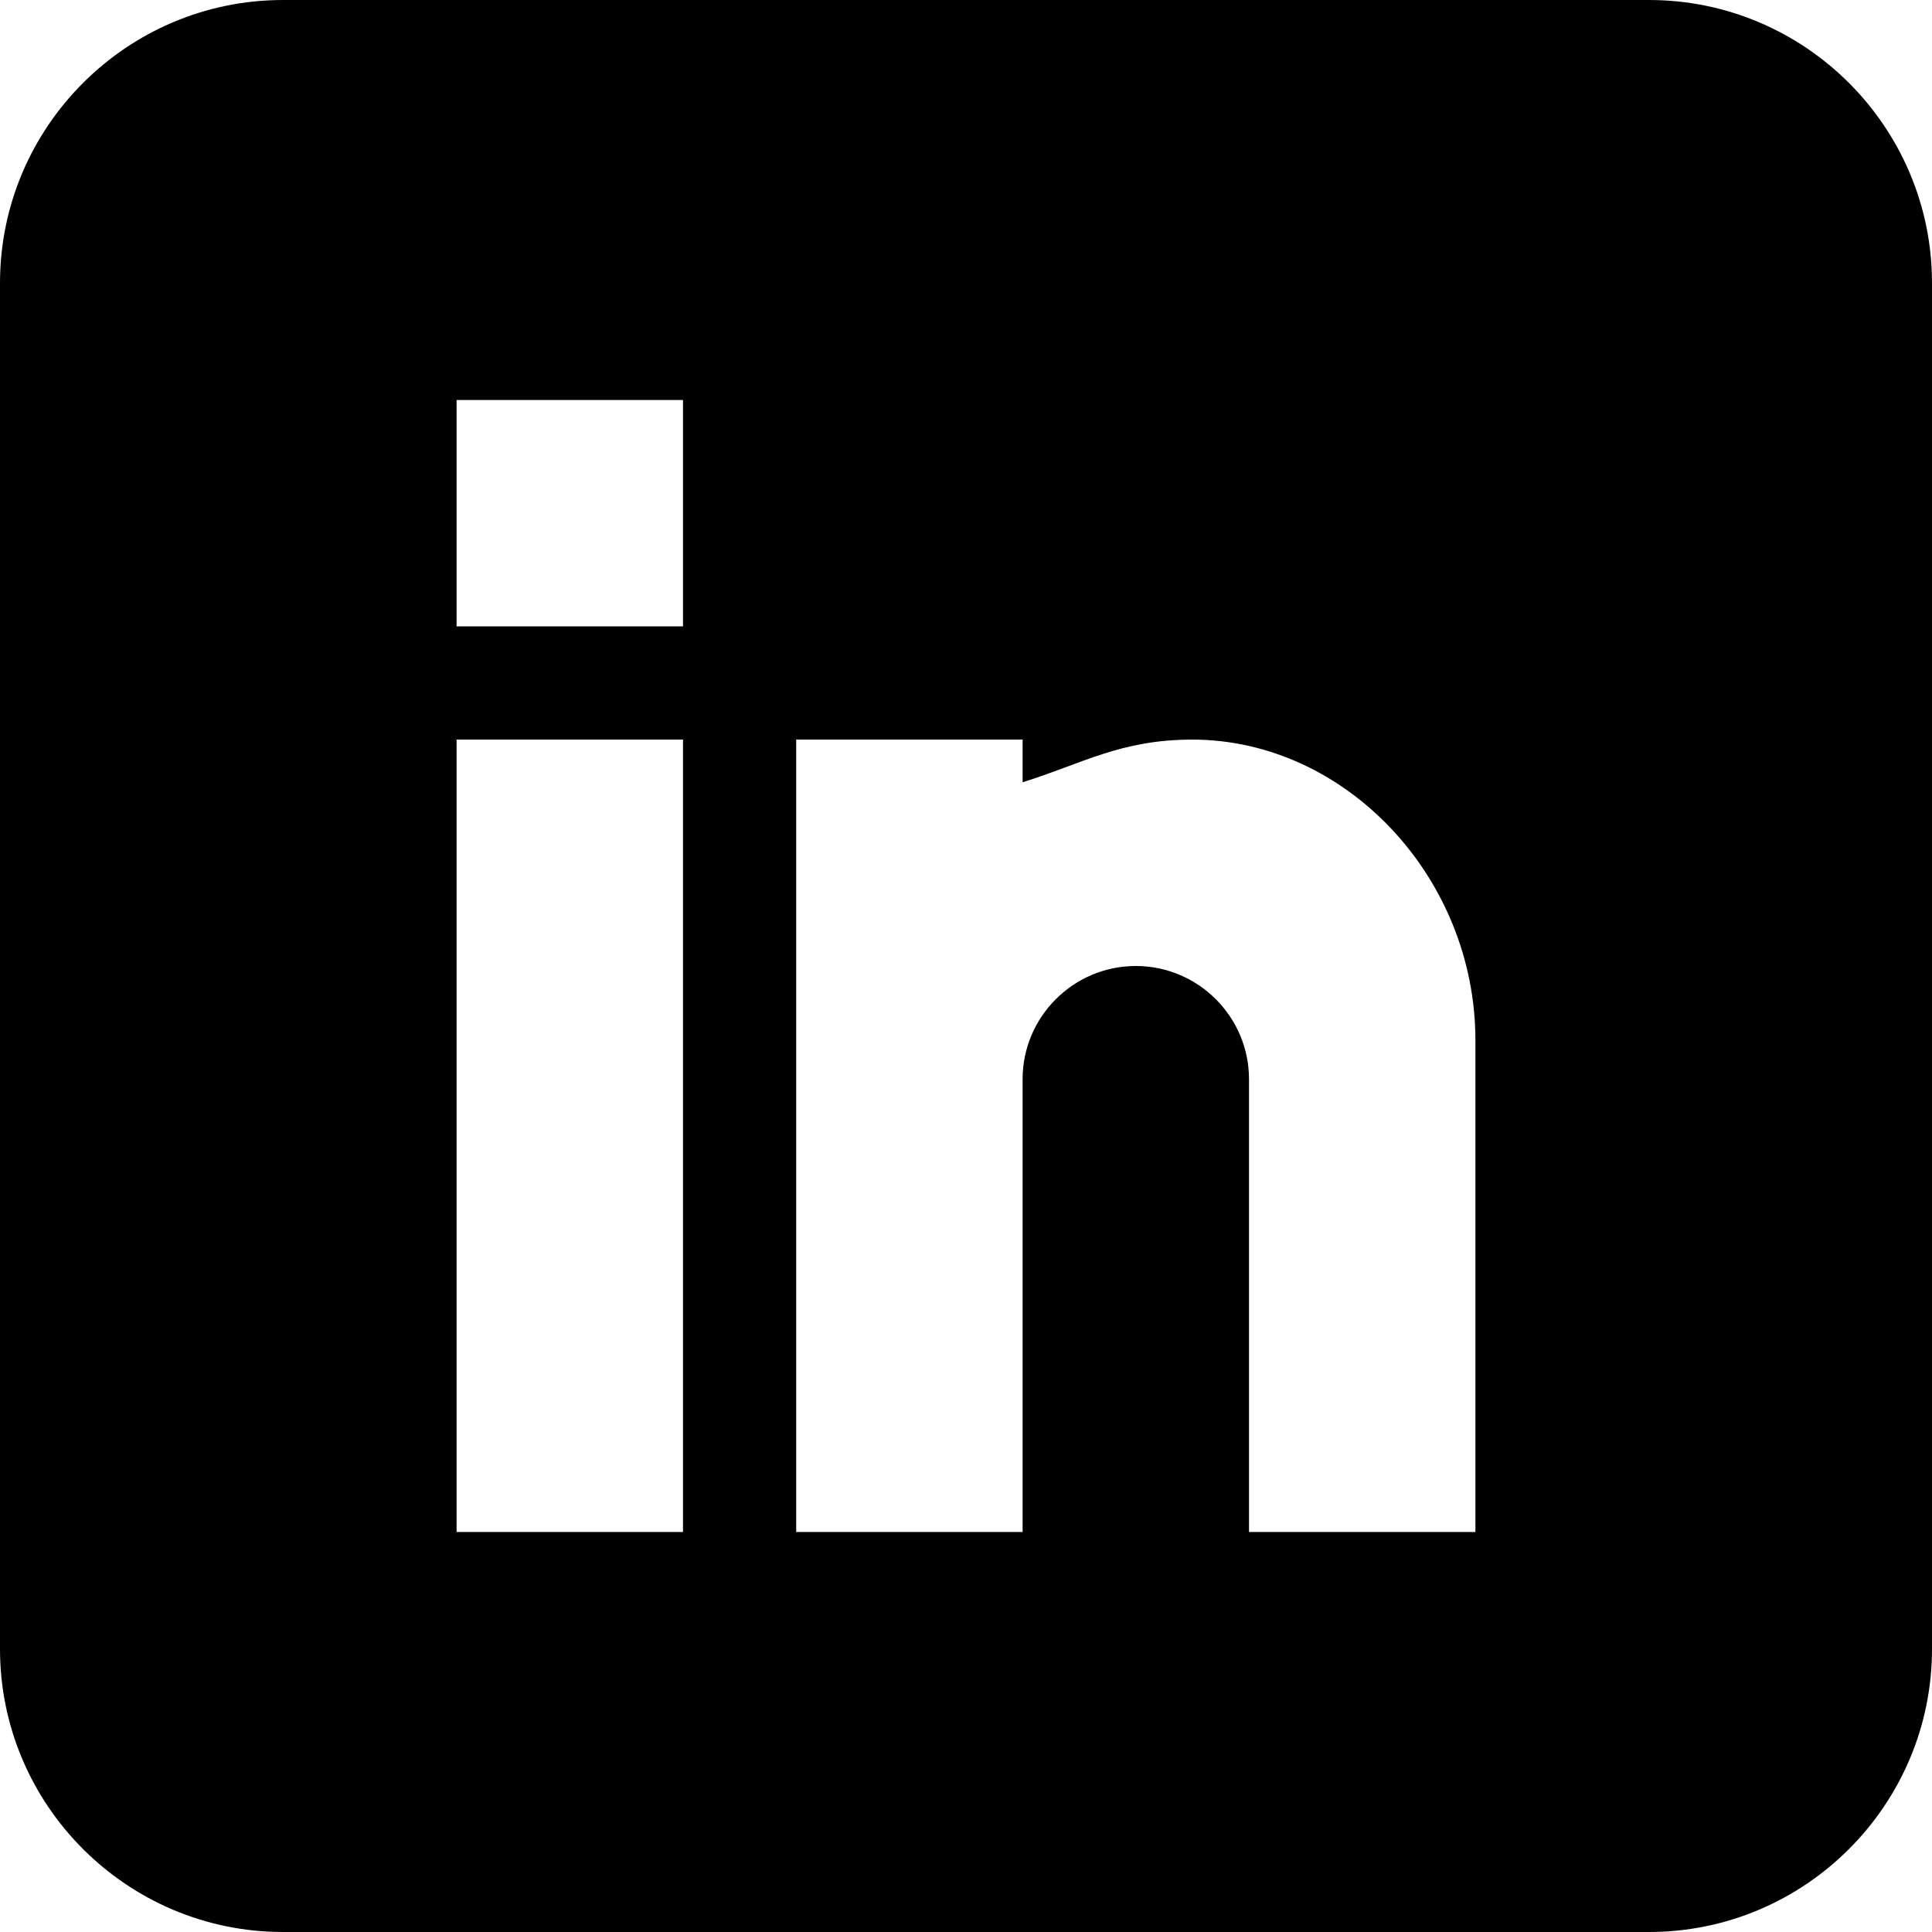
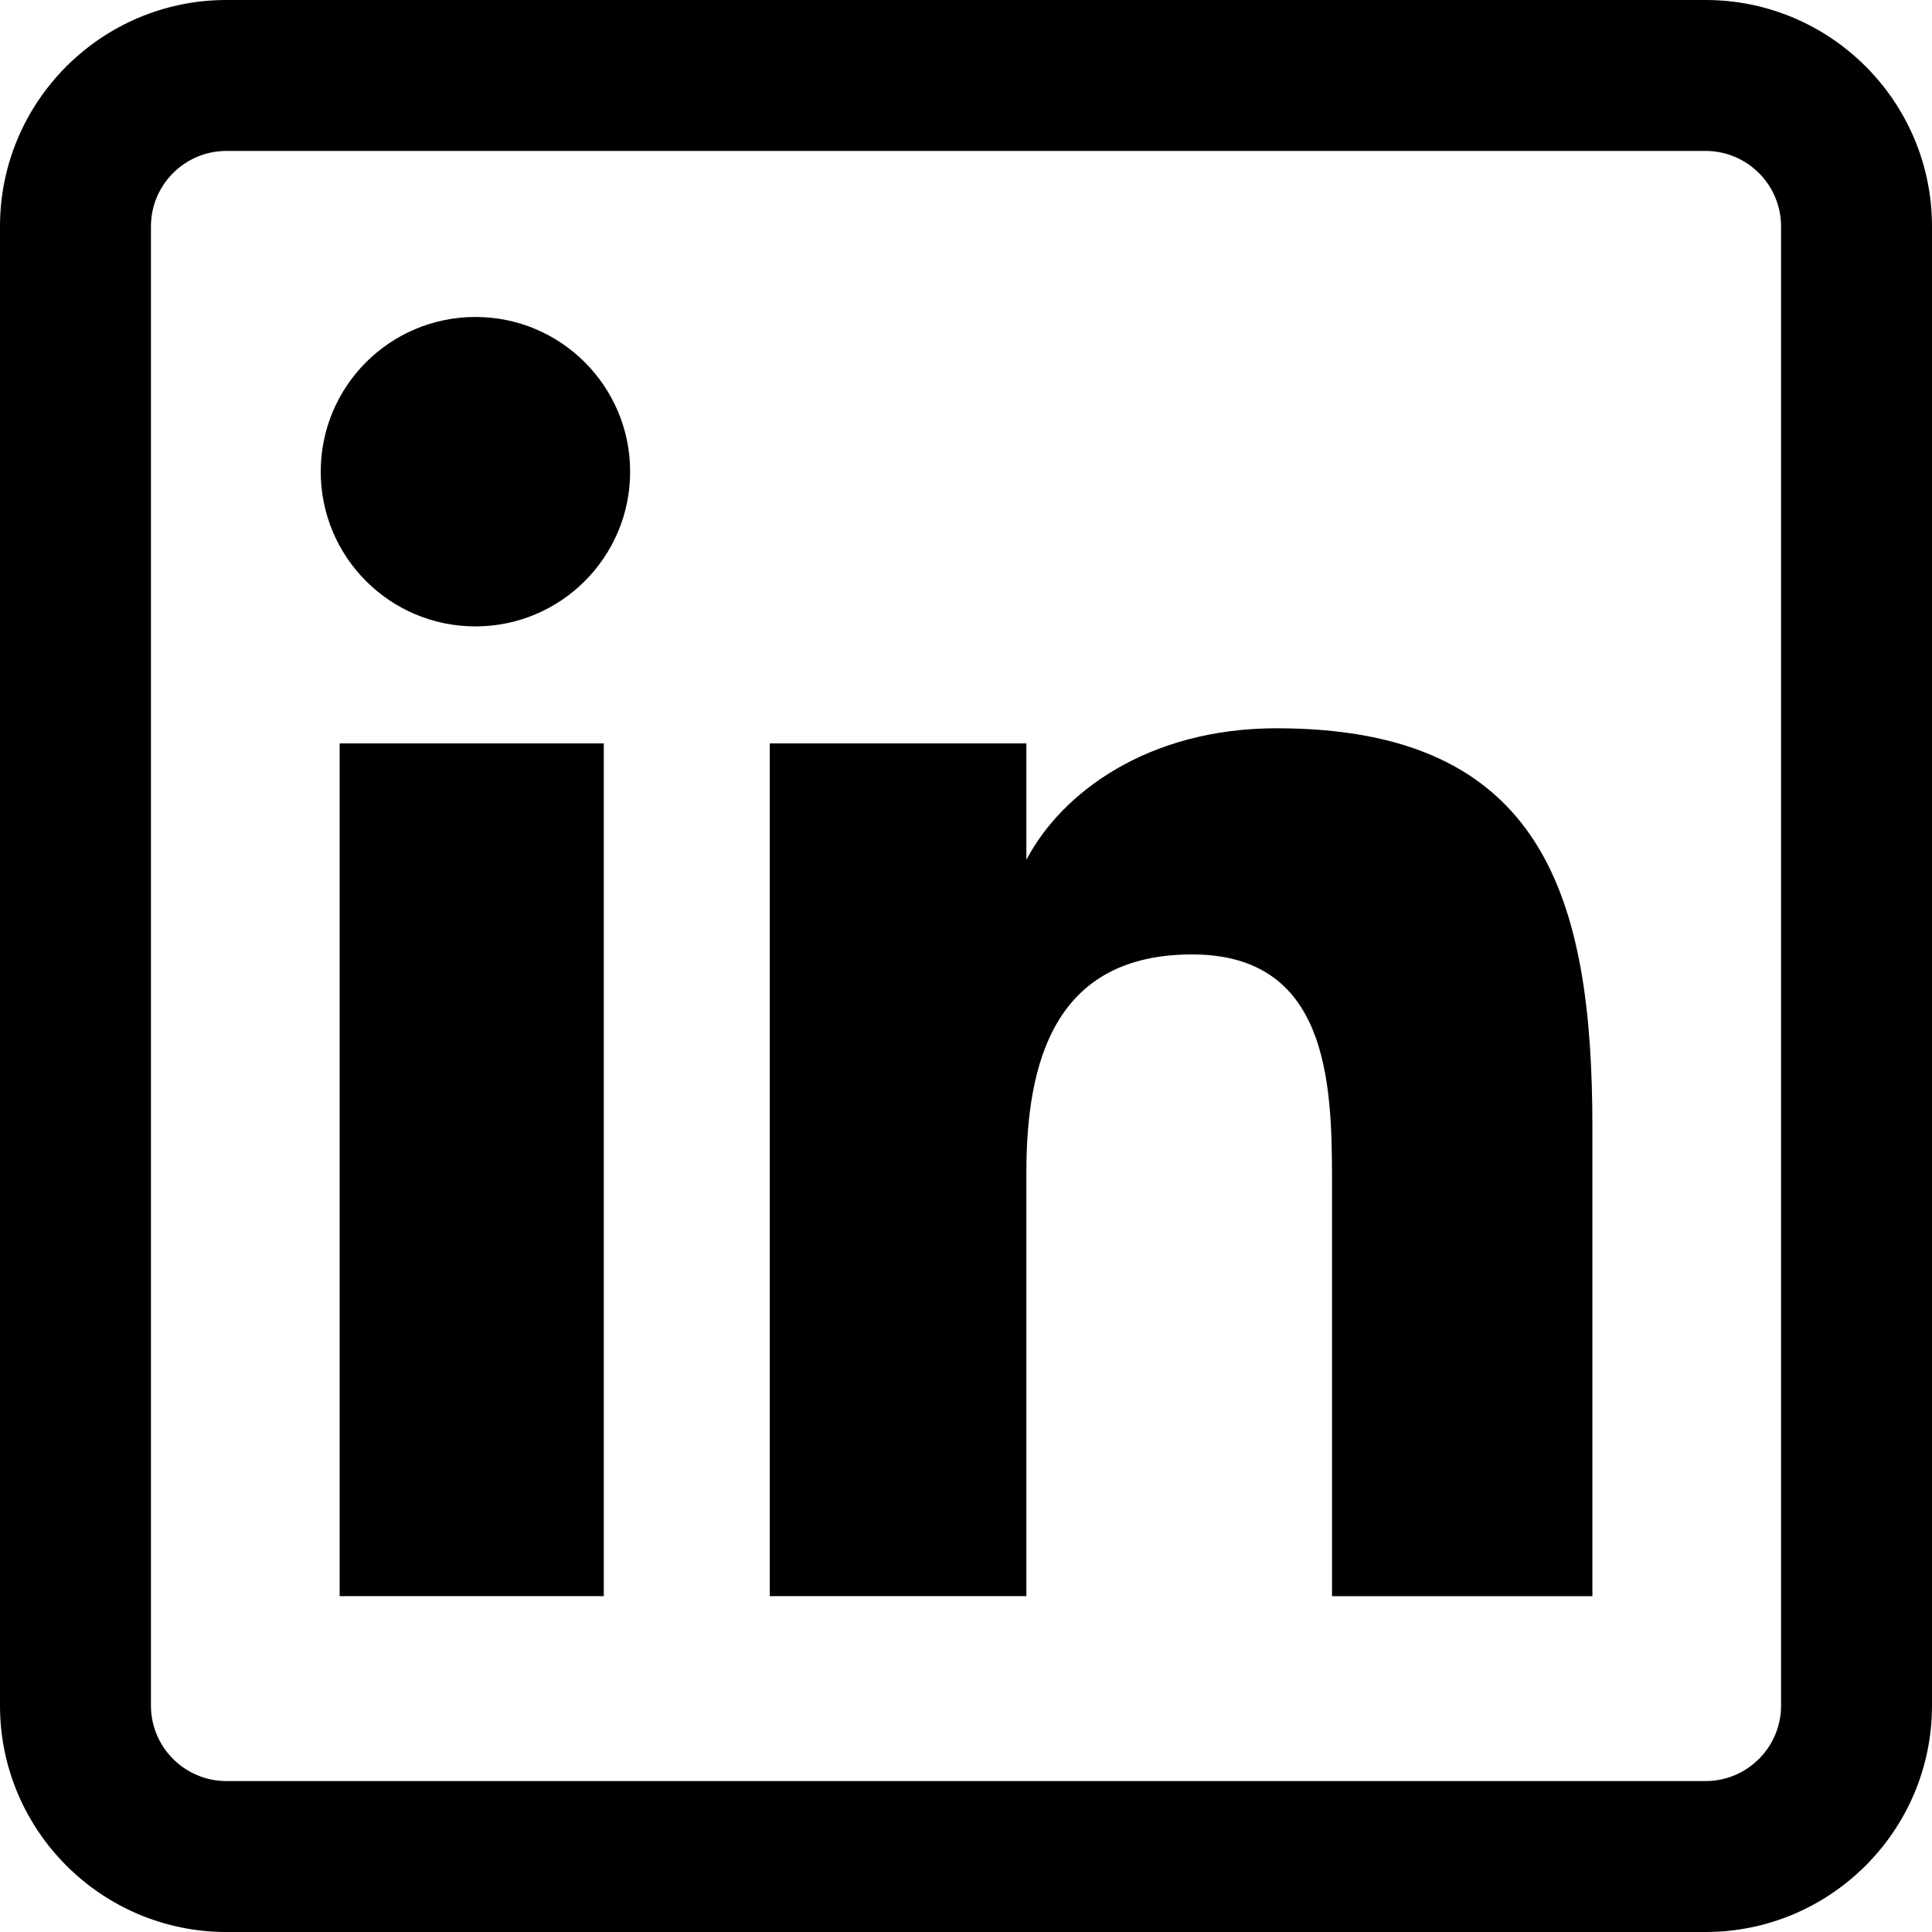
- <svg xmlns="http://www.w3.org/2000/svg" viewBox="0 0 512 512">
-   <path d="m437 0h-362c-41.352 0-75 33.648-75 75v362c0 41.352 33.648 75 75 75h362c41.352 0 75-33.648 75-75v-362c0-41.352-33.648-75-75-75zm-256 406h-60v-210h60zm0-240h-60v-60h60zm210 240h-60v-120c0-16.539-13.461-30-30-30s-30 13.461-30 30v120h-60v-210h60v11.309c15.719-4.887 25.93-11.309 45-11.309 40.691.043 75 36.547 75 79.688zm0 0" />
+ <svg xmlns="http://www.w3.org/2000/svg" height="512pt" viewBox="0 0 512 512" width="512pt">
+   <path d="m160.008 423h-70v-226h70zm6.984-298.004c0-22.629-18.359-40.996-40.977-40.996-22.703 0-41.016 18.367-41.016 40.996 0 22.637 18.312 41.004 41.016 41.004 22.617 0 40.977-18.367 40.977-41.004zm255.008 173.668c0-60.668-12.816-105.664-83.688-105.664-34.055 0-56.914 17.031-66.246 34.742h-.066v-30.742h-68v226h68v-112.211c0-29.387 7.48-57.855 43.906-57.855 35.93 0 37.094 33.605 37.094 59.723v110.344h69zm90 153.336v-392c0-33.086-26.914-60-60-60h-392c-33.086 0-60 26.914-60 60v392c0 33.086 26.914 60 60 60h392c33.086 0 60-26.914 60-60zm-60-412c11.027 0 20 8.973 20 20v392c0 11.027-8.973 20-20 20h-392c-11.027 0-20-8.973-20-20v-392c0-11.027 8.973-20 20-20zm0 0" />
</svg>
